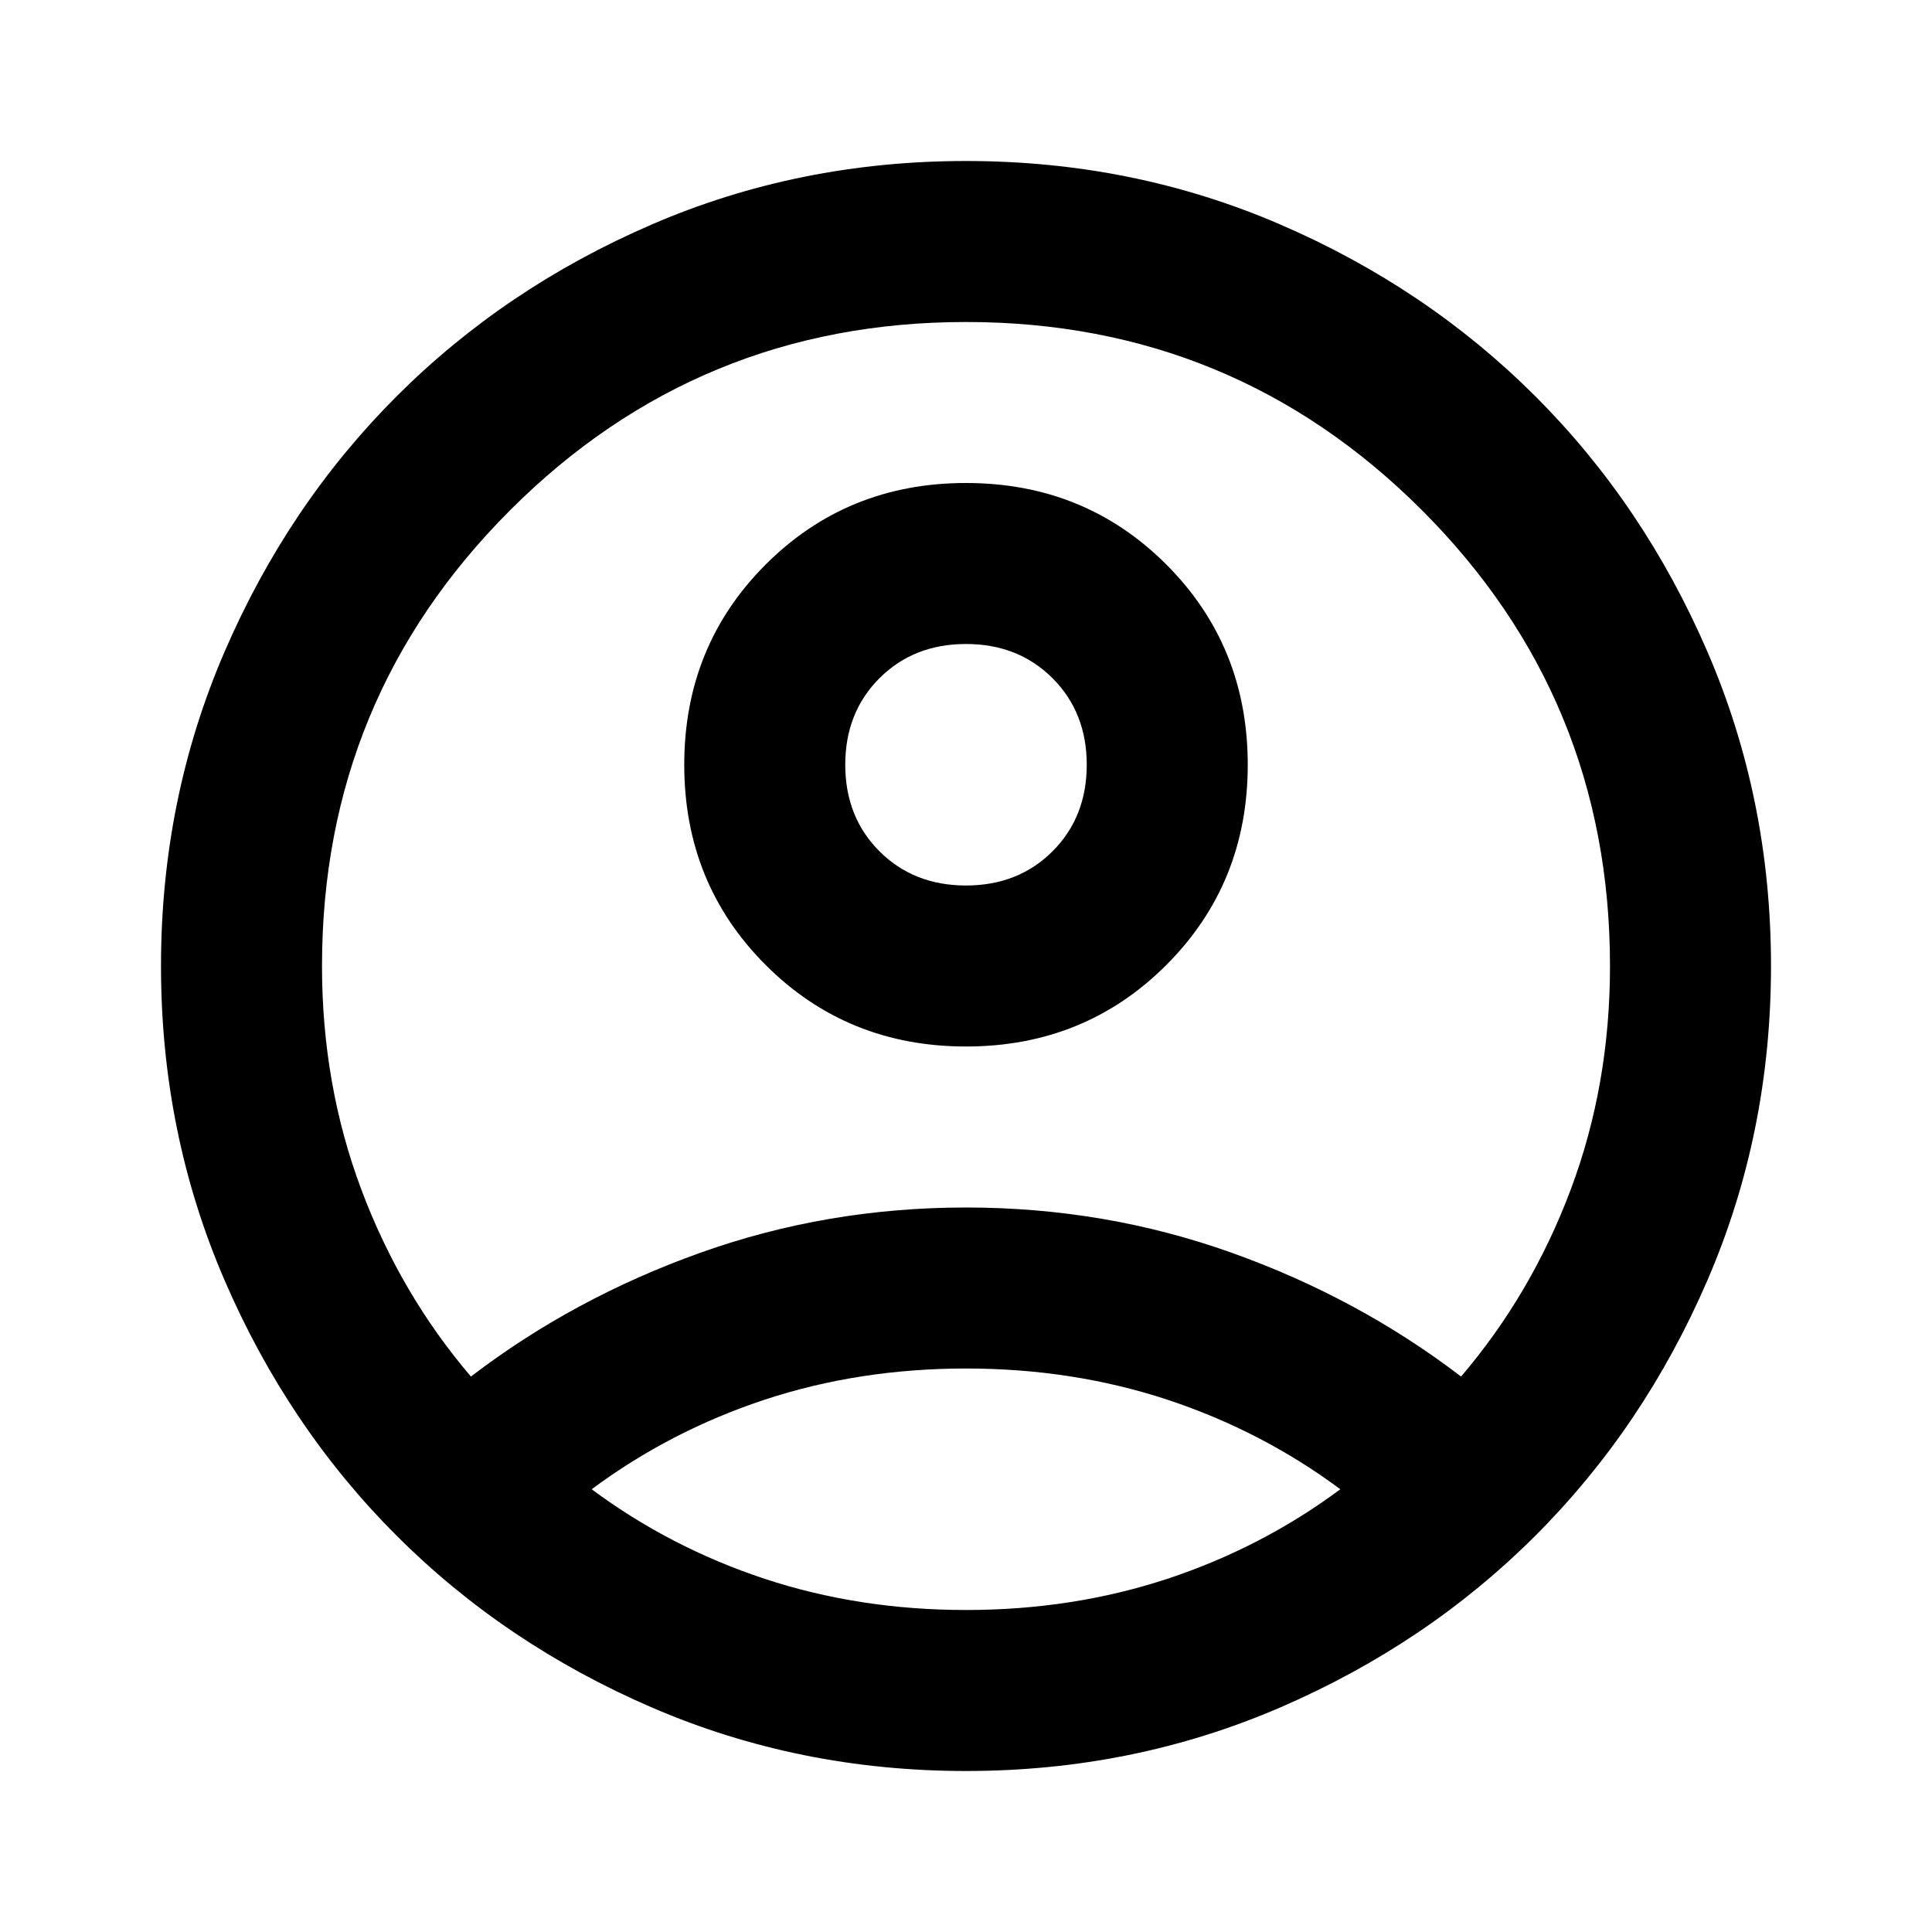
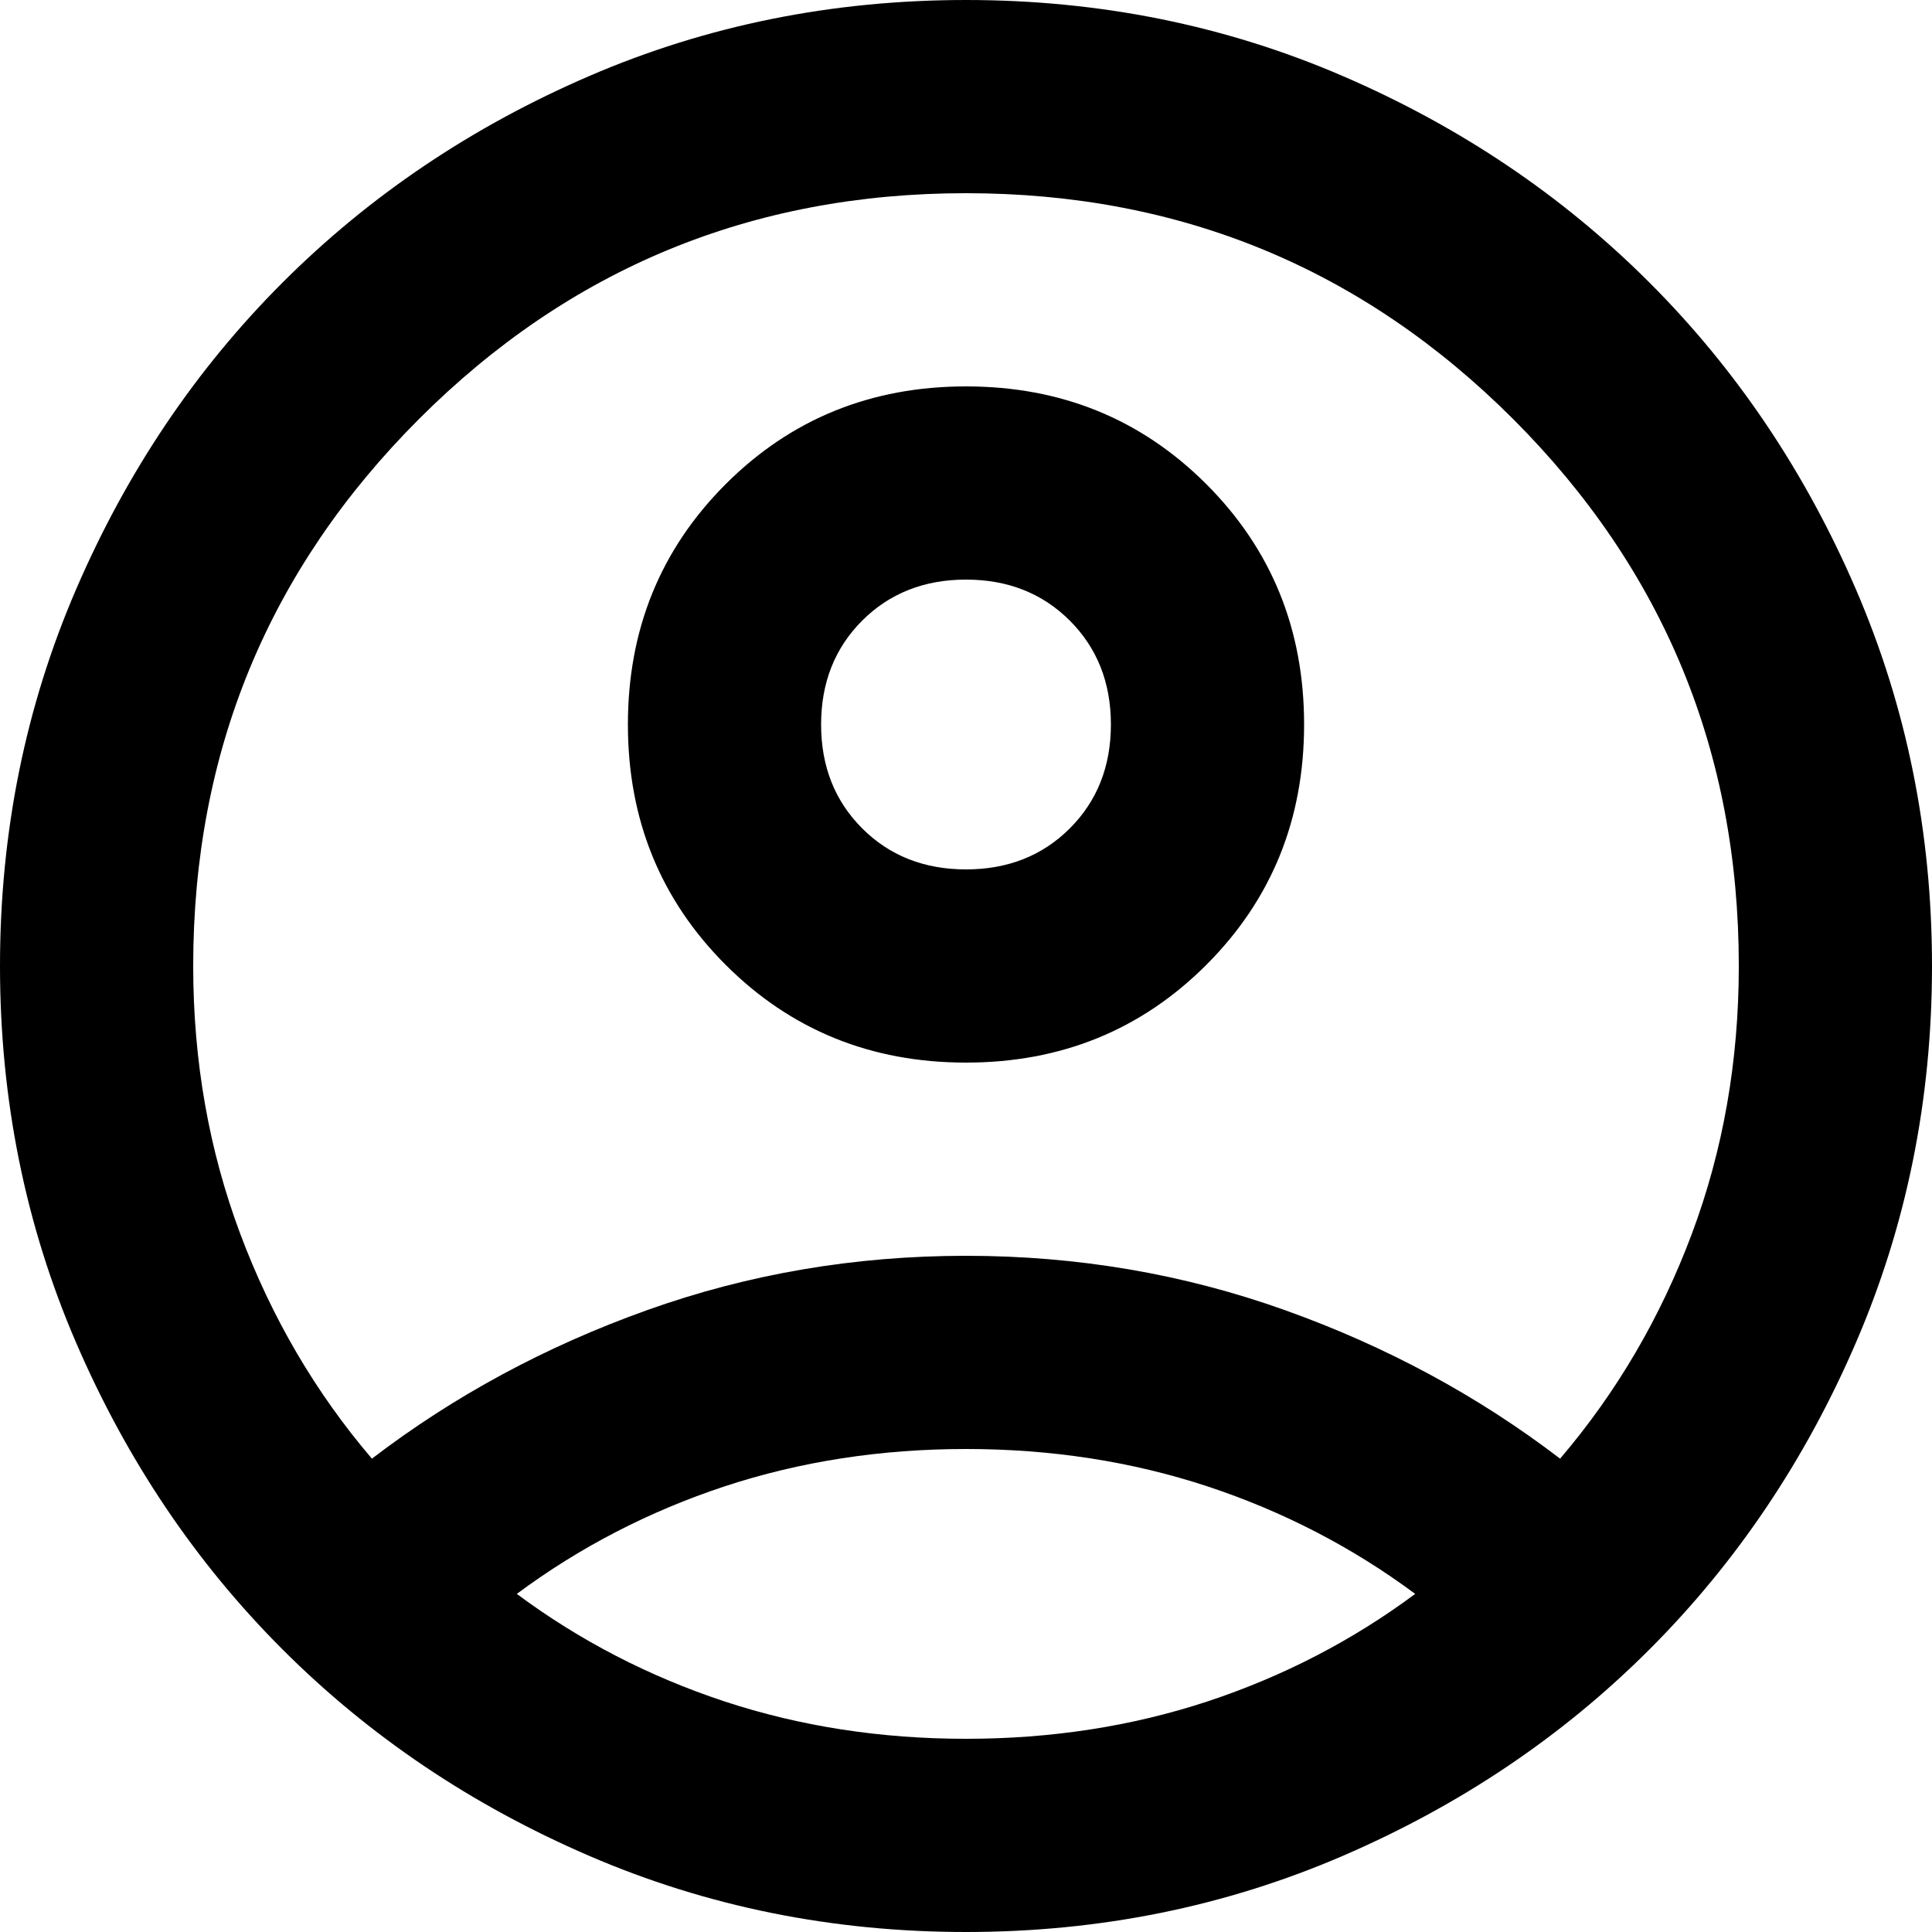
- <svg xmlns="http://www.w3.org/2000/svg" width="24" height="24" viewBox="0 0 24 24" fill="none">
-   <mask id="mask0_28453_2147" style="mask-type:alpha" maskUnits="userSpaceOnUse" x="0" y="0" width="24" height="24">
-     <rect width="24" height="24" fill="#D9D9D9" />
-   </mask>
-   <g mask="url(#mask0_28453_2147)">
-     <path d="M5.85 17.1C6.7 16.45 7.65 15.937 8.7 15.562C9.75 15.187 10.85 15 12 15C13.15 15 14.25 15.187 15.3 15.562C16.35 15.937 17.3 16.45 18.15 17.1C18.733 16.417 19.188 15.642 19.513 14.775C19.838 13.908 20 12.983 20 12C20 9.783 19.221 7.896 17.663 6.337C16.104 4.779 14.217 4 12 4C9.783 4 7.896 4.779 6.338 6.337C4.779 7.896 4 9.783 4 12C4 12.983 4.163 13.908 4.488 14.775C4.813 15.642 5.267 16.417 5.85 17.1ZM12 13C11.017 13 10.187 12.663 9.512 11.988C8.837 11.313 8.5 10.483 8.5 9.5C8.5 8.517 8.837 7.687 9.512 7.012C10.187 6.337 11.017 6 12 6C12.983 6 13.813 6.337 14.488 7.012C15.163 7.687 15.5 8.517 15.5 9.5C15.5 10.483 15.163 11.313 14.488 11.988C13.813 12.663 12.983 13 12 13ZM12 22C10.617 22 9.317 21.737 8.1 21.212C6.883 20.687 5.825 19.975 4.925 19.075C4.025 18.175 3.313 17.117 2.788 15.9C2.263 14.683 2 13.383 2 12C2 10.617 2.263 9.317 2.788 8.1C3.313 6.883 4.025 5.825 4.925 4.925C5.825 4.025 6.883 3.312 8.1 2.787C9.317 2.262 10.617 2 12 2C13.383 2 14.683 2.262 15.9 2.787C17.117 3.312 18.175 4.025 19.075 4.925C19.975 5.825 20.687 6.883 21.212 8.1C21.737 9.317 22 10.617 22 12C22 13.383 21.737 14.683 21.212 15.9C20.687 17.117 19.975 18.175 19.075 19.075C18.175 19.975 17.117 20.687 15.9 21.212C14.683 21.737 13.383 22 12 22ZM12 20C12.883 20 13.717 19.871 14.5 19.613C15.283 19.354 16 18.983 16.65 18.5C16 18.017 15.283 17.646 14.5 17.387C13.717 17.129 12.883 17 12 17C11.117 17 10.283 17.129 9.5 17.387C8.717 17.646 8 18.017 7.35 18.5C8 18.983 8.717 19.354 9.5 19.613C10.283 19.871 11.117 20 12 20ZM12 11C12.433 11 12.792 10.858 13.075 10.575C13.358 10.292 13.5 9.933 13.5 9.5C13.5 9.067 13.358 8.708 13.075 8.425C12.792 8.142 12.433 8 12 8C11.567 8 11.208 8.142 10.925 8.425C10.642 8.708 10.5 9.067 10.5 9.5C10.5 9.933 10.642 10.292 10.925 10.575C11.208 10.858 11.567 11 12 11Z" fill="black" />
-   </g>
+ <svg xmlns="http://www.w3.org/2000/svg" width="20" height="20" viewBox="0 0 20 20" fill="none">
+   <path d="M3.85 15.1C4.7 14.45 5.65 13.937 6.7 13.562C7.75 13.187 8.85 13 10 13C11.15 13 12.25 13.187 13.3 13.562C14.35 13.937 15.3 14.45 16.15 15.1C16.733 14.417 17.188 13.642 17.513 12.775C17.838 11.908 18 10.983 18 10C18 7.783 17.221 5.896 15.663 4.337C14.104 2.779 12.217 2 10 2C7.783 2 5.896 2.779 4.338 4.337C2.779 5.896 2 7.783 2 10C2 10.983 2.163 11.908 2.488 12.775C2.813 13.642 3.267 14.417 3.85 15.1ZM10 11C9.017 11 8.187 10.663 7.512 9.988C6.837 9.313 6.5 8.483 6.5 7.5C6.5 6.517 6.837 5.687 7.512 5.012C8.187 4.337 9.017 4 10 4C10.983 4 11.813 4.337 12.488 5.012C13.163 5.687 13.5 6.517 13.5 7.5C13.5 8.483 13.163 9.313 12.488 9.988C11.813 10.663 10.983 11 10 11ZM10 20C8.617 20 7.317 19.737 6.1 19.212C4.883 18.687 3.825 17.975 2.925 17.075C2.025 16.175 1.313 15.117 0.788 13.9C0.263 12.683 0 11.383 0 10C0 8.617 0.263 7.317 0.788 6.1C1.313 4.883 2.025 3.825 2.925 2.925C3.825 2.025 4.883 1.312 6.1 0.787C7.317 0.262 8.617 0 10 0C11.383 0 12.683 0.262 13.9 0.787C15.117 1.312 16.175 2.025 17.075 2.925C17.975 3.825 18.687 4.883 19.212 6.1C19.737 7.317 20 8.617 20 10C20 11.383 19.737 12.683 19.212 13.9C18.687 15.117 17.975 16.175 17.075 17.075C16.175 17.975 15.117 18.687 13.9 19.212C12.683 19.737 11.383 20 10 20ZM10 18C10.883 18 11.717 17.871 12.5 17.613C13.283 17.354 14 16.983 14.65 16.5C14 16.017 13.283 15.646 12.5 15.387C11.717 15.129 10.883 15 10 15C9.117 15 8.283 15.129 7.5 15.387C6.717 15.646 6 16.017 5.35 16.5C6 16.983 6.717 17.354 7.5 17.613C8.283 17.871 9.117 18 10 18ZM10 9C10.433 9 10.792 8.858 11.075 8.575C11.358 8.292 11.5 7.933 11.5 7.5C11.5 7.067 11.358 6.708 11.075 6.425C10.792 6.142 10.433 6 10 6C9.567 6 9.208 6.142 8.925 6.425C8.642 6.708 8.5 7.067 8.5 7.5C8.5 7.933 8.642 8.292 8.925 8.575C9.208 8.858 9.567 9 10 9Z" fill="black" />
</svg>
